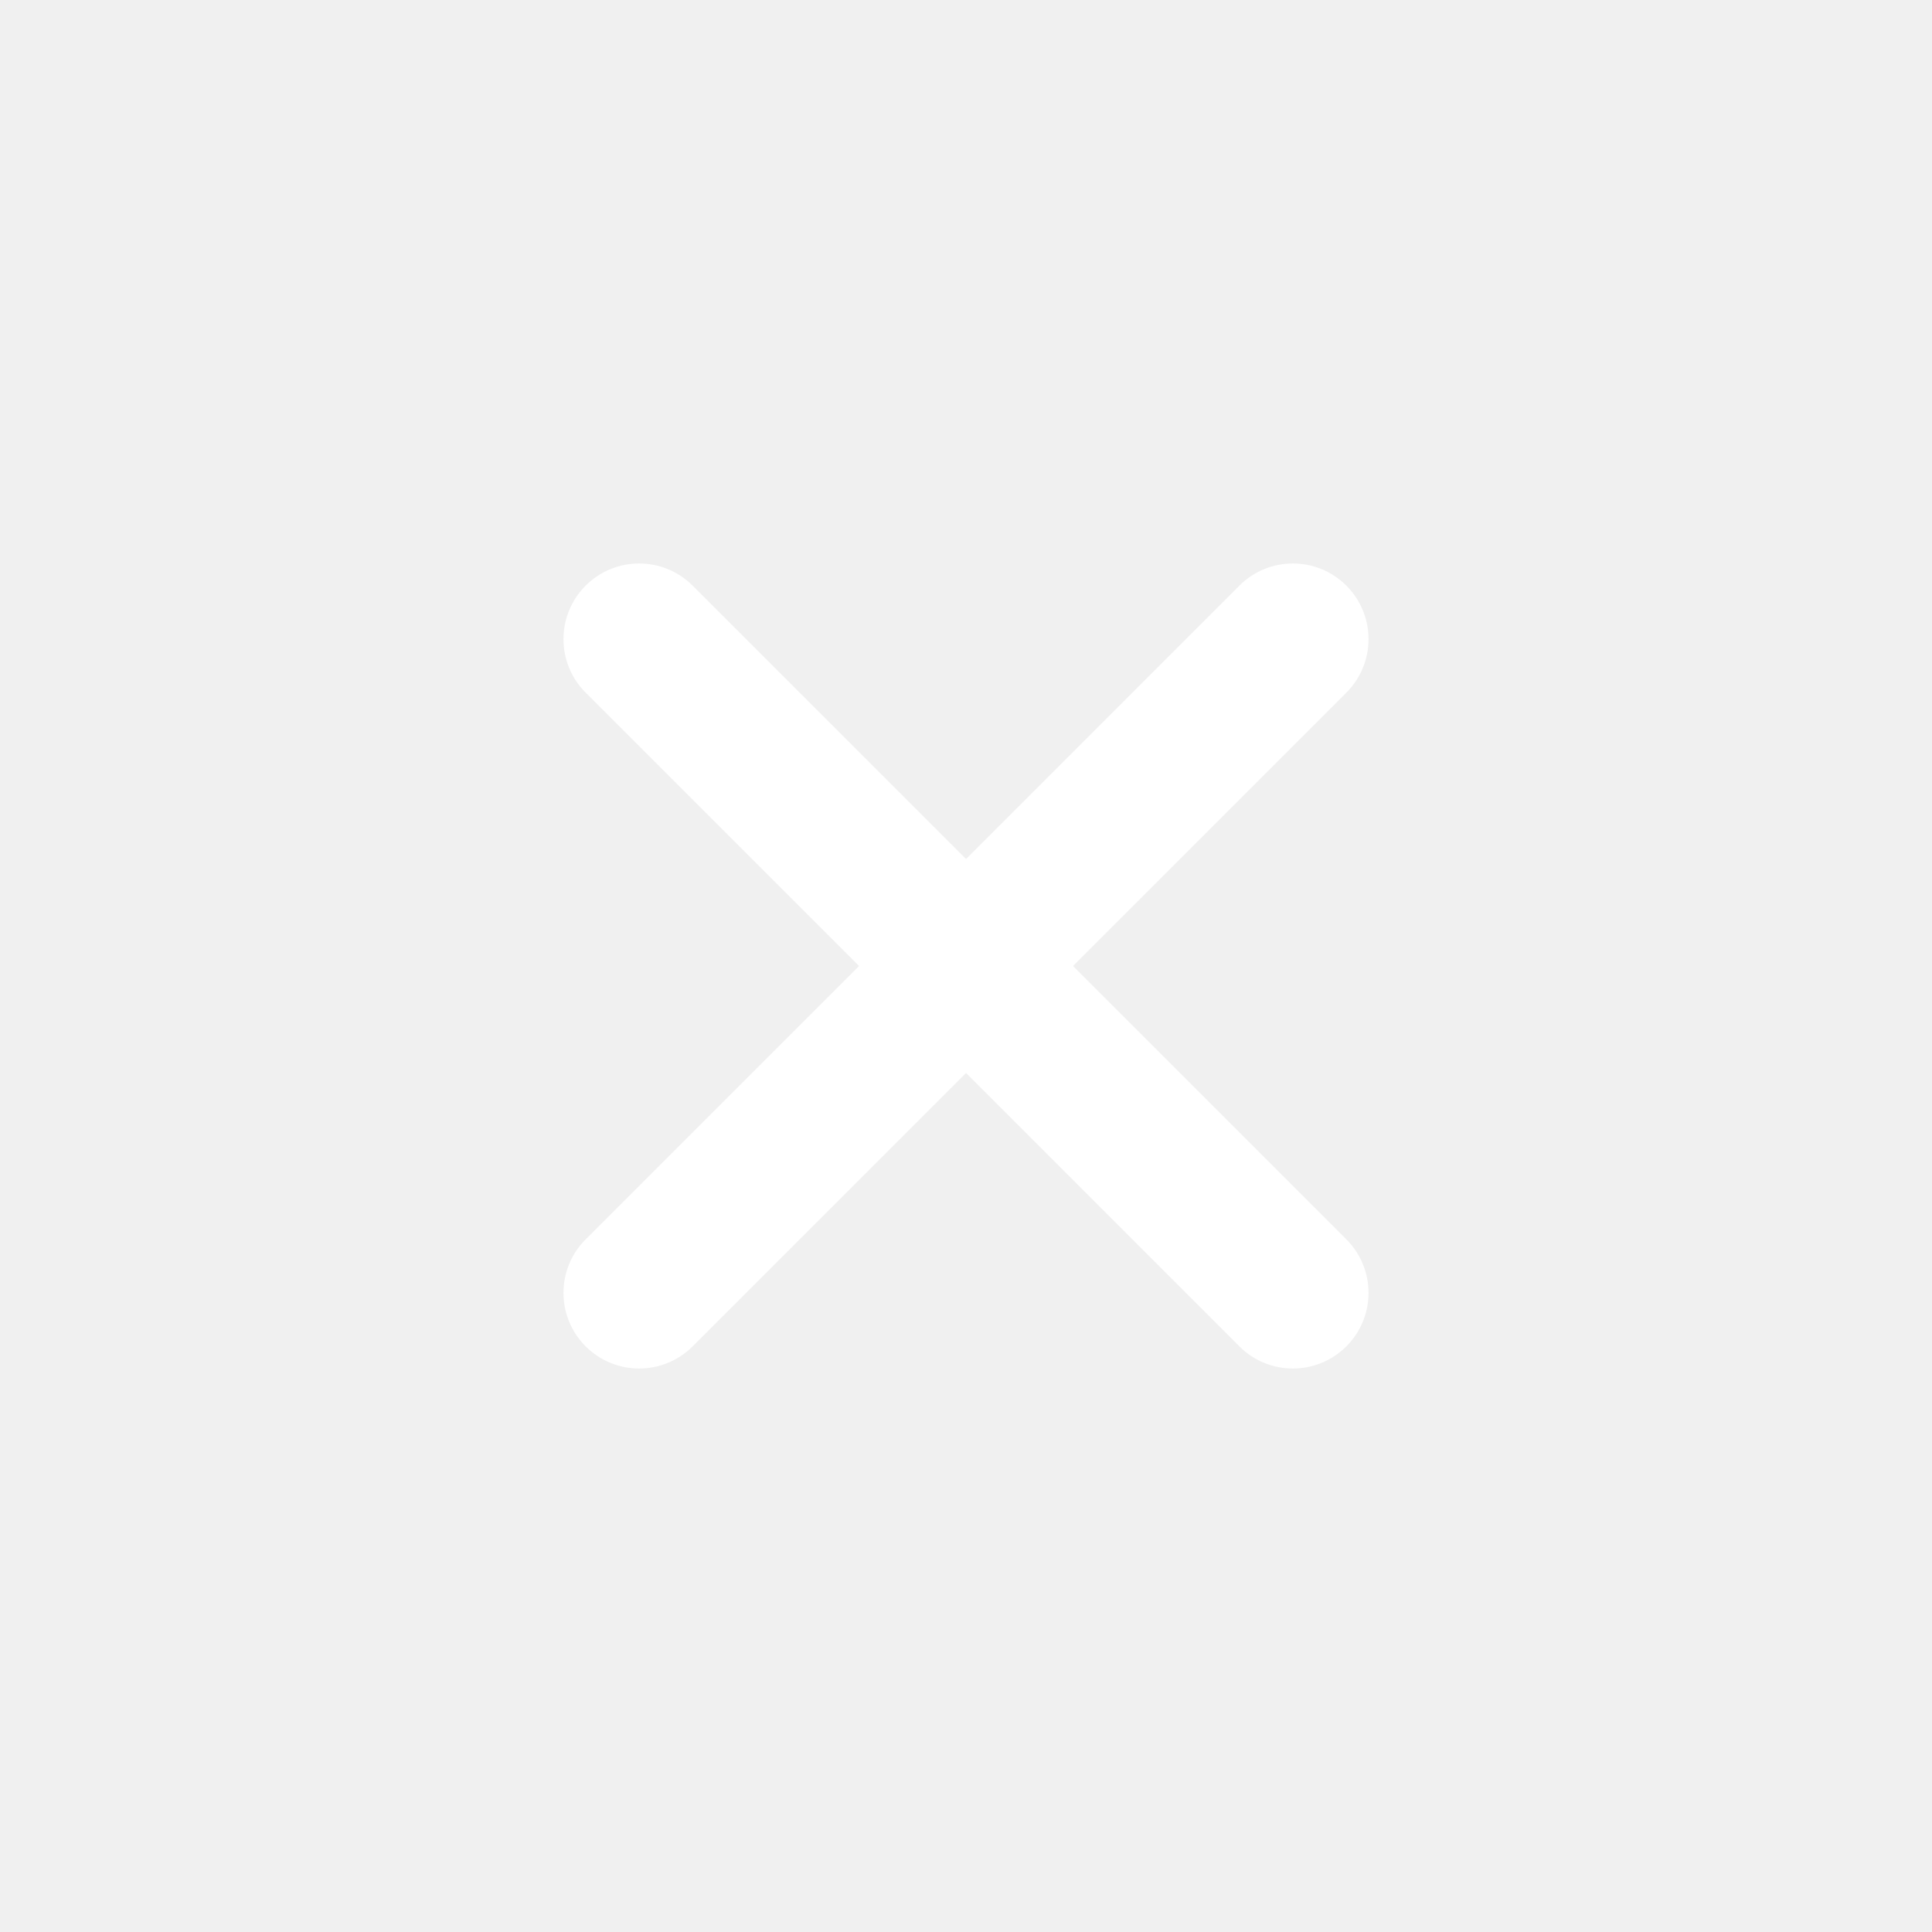
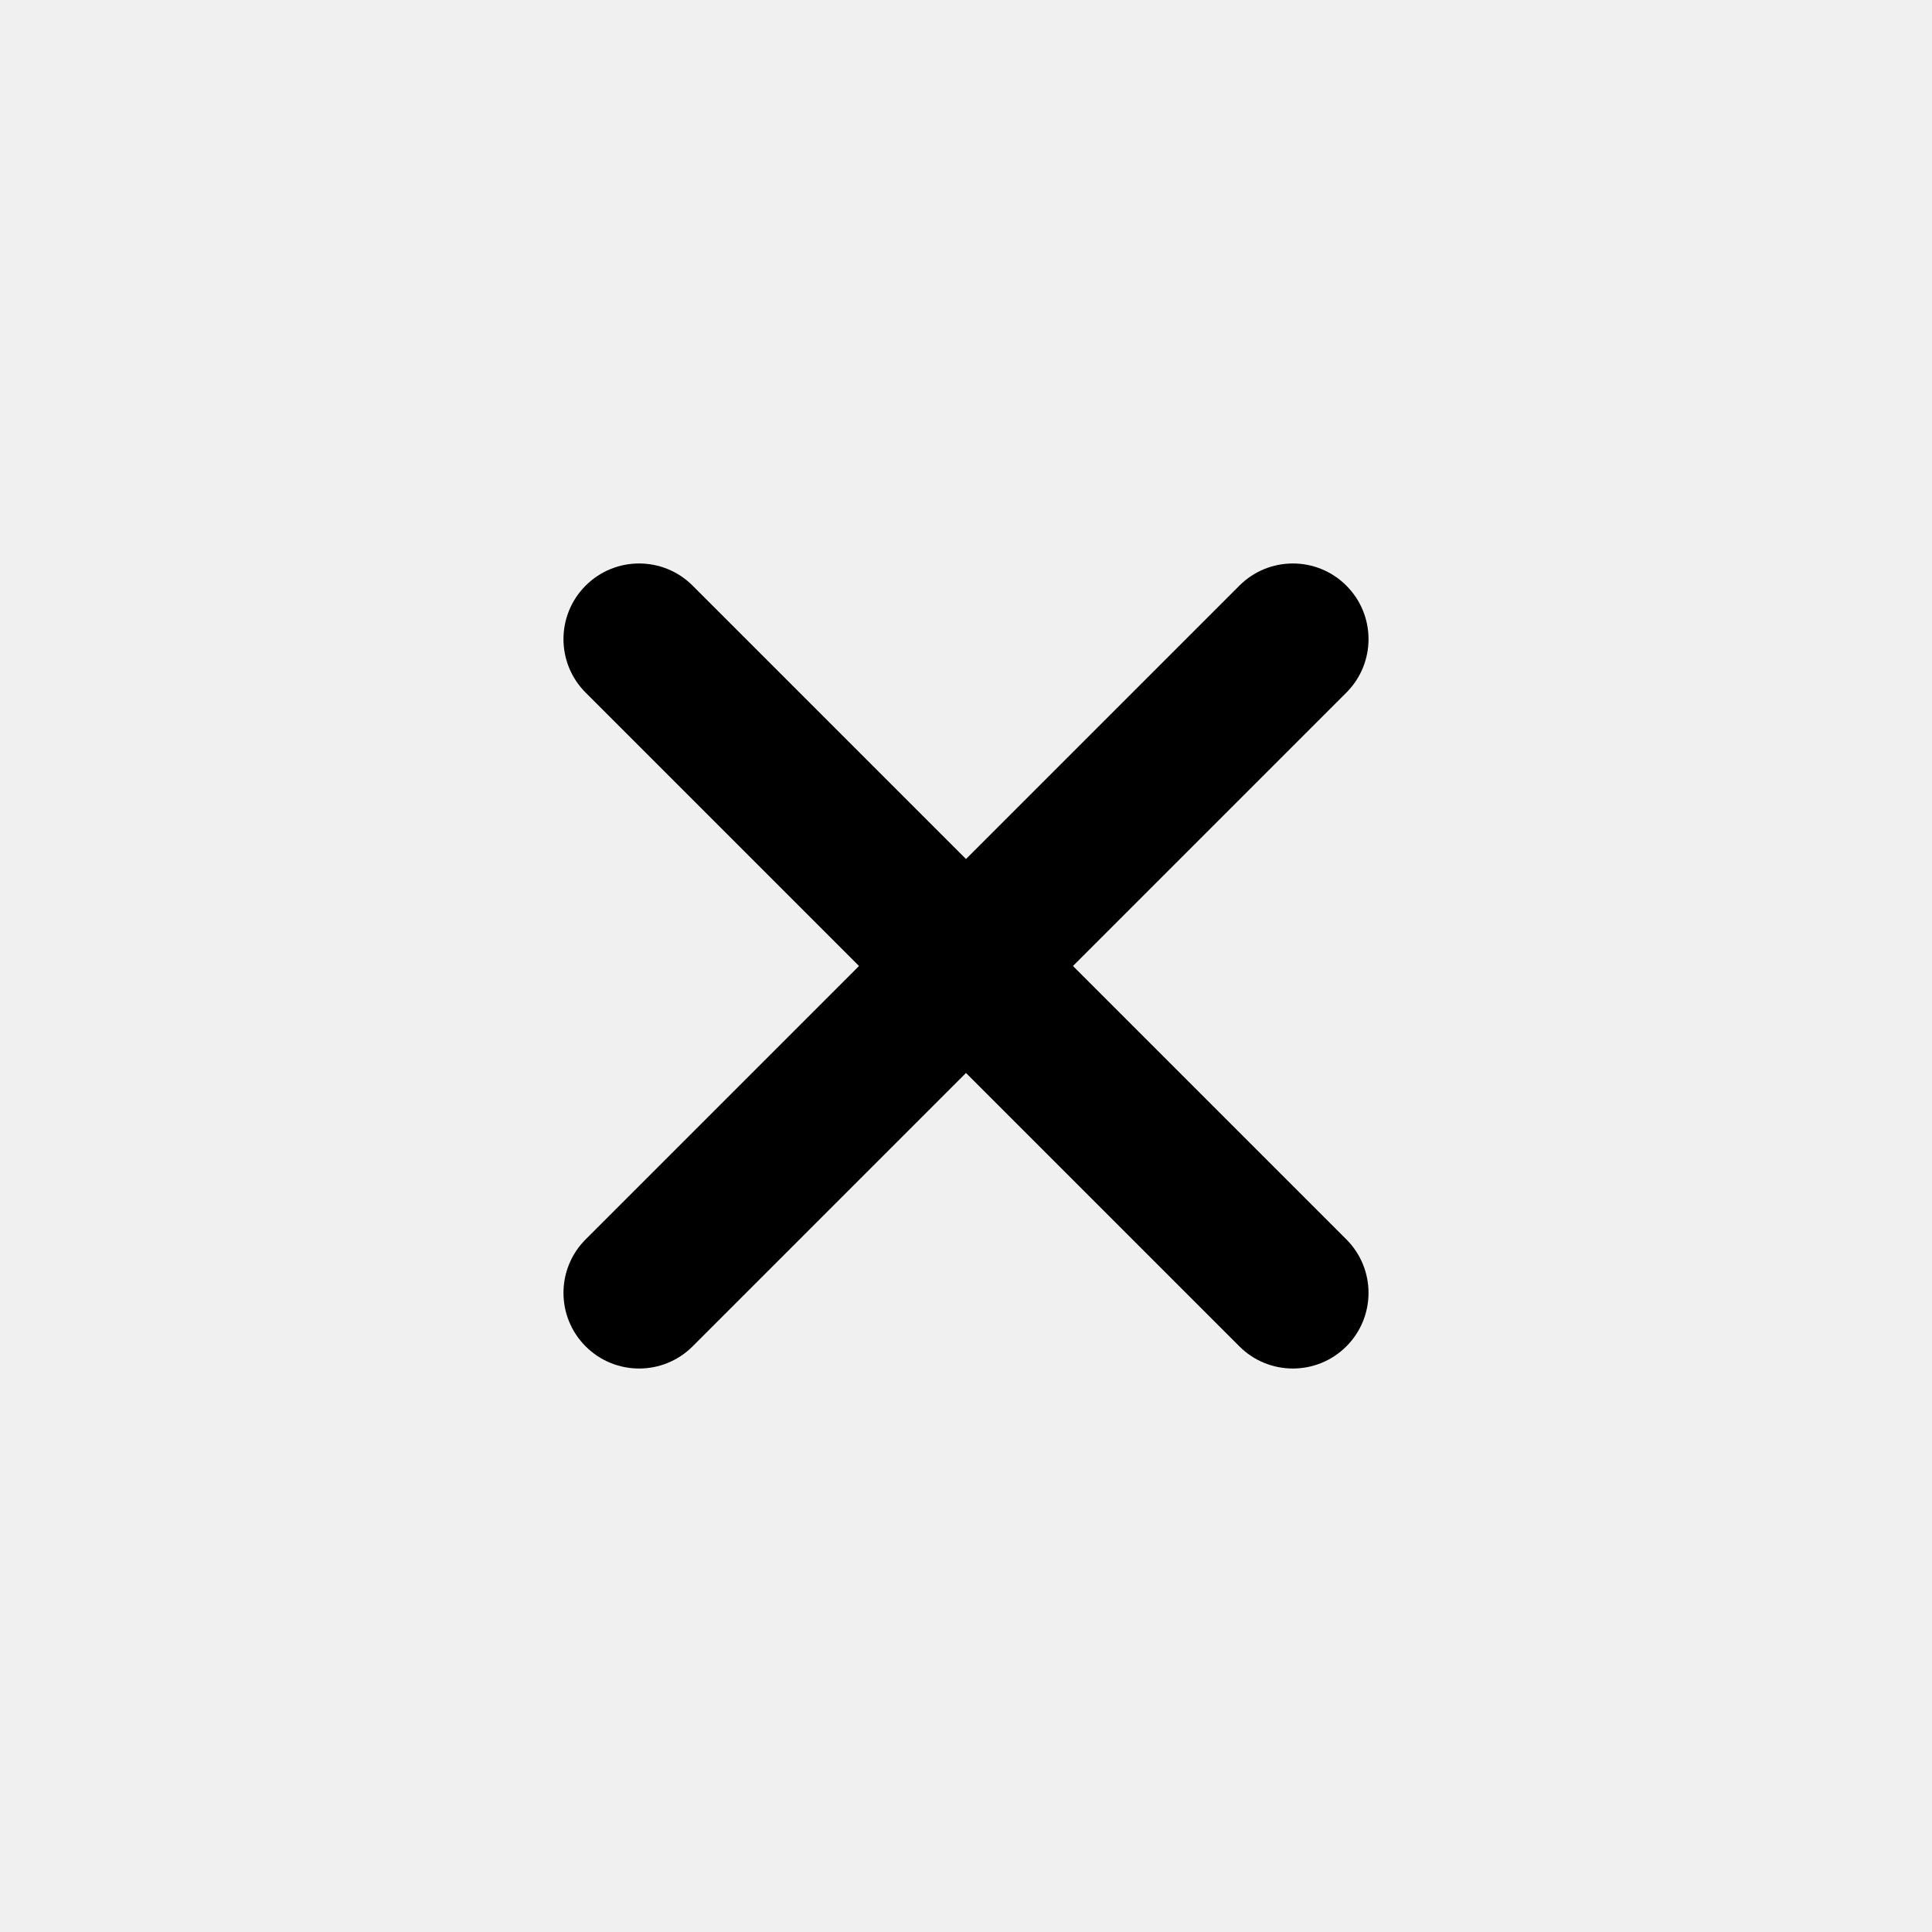
<svg xmlns="http://www.w3.org/2000/svg" width="2em" height="2em" viewBox="0 0 24 24" fill="none">
  <g id="Icon">
-     <path id="Shape" d="M10.671 12L7.275 8.604C6.908 8.237 6.908 7.642 7.275 7.275C7.642 6.908 8.237 6.908 8.604 7.275L12 10.671L15.396 7.275C15.763 6.908 16.358 6.908 16.725 7.275C17.092 7.642 17.092 8.237 16.725 8.604L13.329 12L16.725 15.396C17.092 15.763 17.092 16.358 16.725 16.725C16.358 17.092 15.763 17.092 15.396 16.725L12 13.329L8.604 16.725C8.237 17.092 7.642 17.092 7.275 16.725C6.908 16.358 6.908 15.763 7.275 15.396L10.671 12Z" fill="white" />
+     <path id="Shape" d="M10.671 12L7.275 8.604C6.908 8.237 6.908 7.642 7.275 7.275C7.642 6.908 8.237 6.908 8.604 7.275L12 10.671L15.396 7.275C15.763 6.908 16.358 6.908 16.725 7.275C17.092 7.642 17.092 8.237 16.725 8.604L13.329 12L16.725 15.396C17.092 15.763 17.092 16.358 16.725 16.725C16.358 17.092 15.763 17.092 15.396 16.725L12 13.329L8.604 16.725C8.237 17.092 7.642 17.092 7.275 16.725C6.908 16.358 6.908 15.763 7.275 15.396L10.671 12Z" fill="currentcolor" />
  </g>
</svg>
